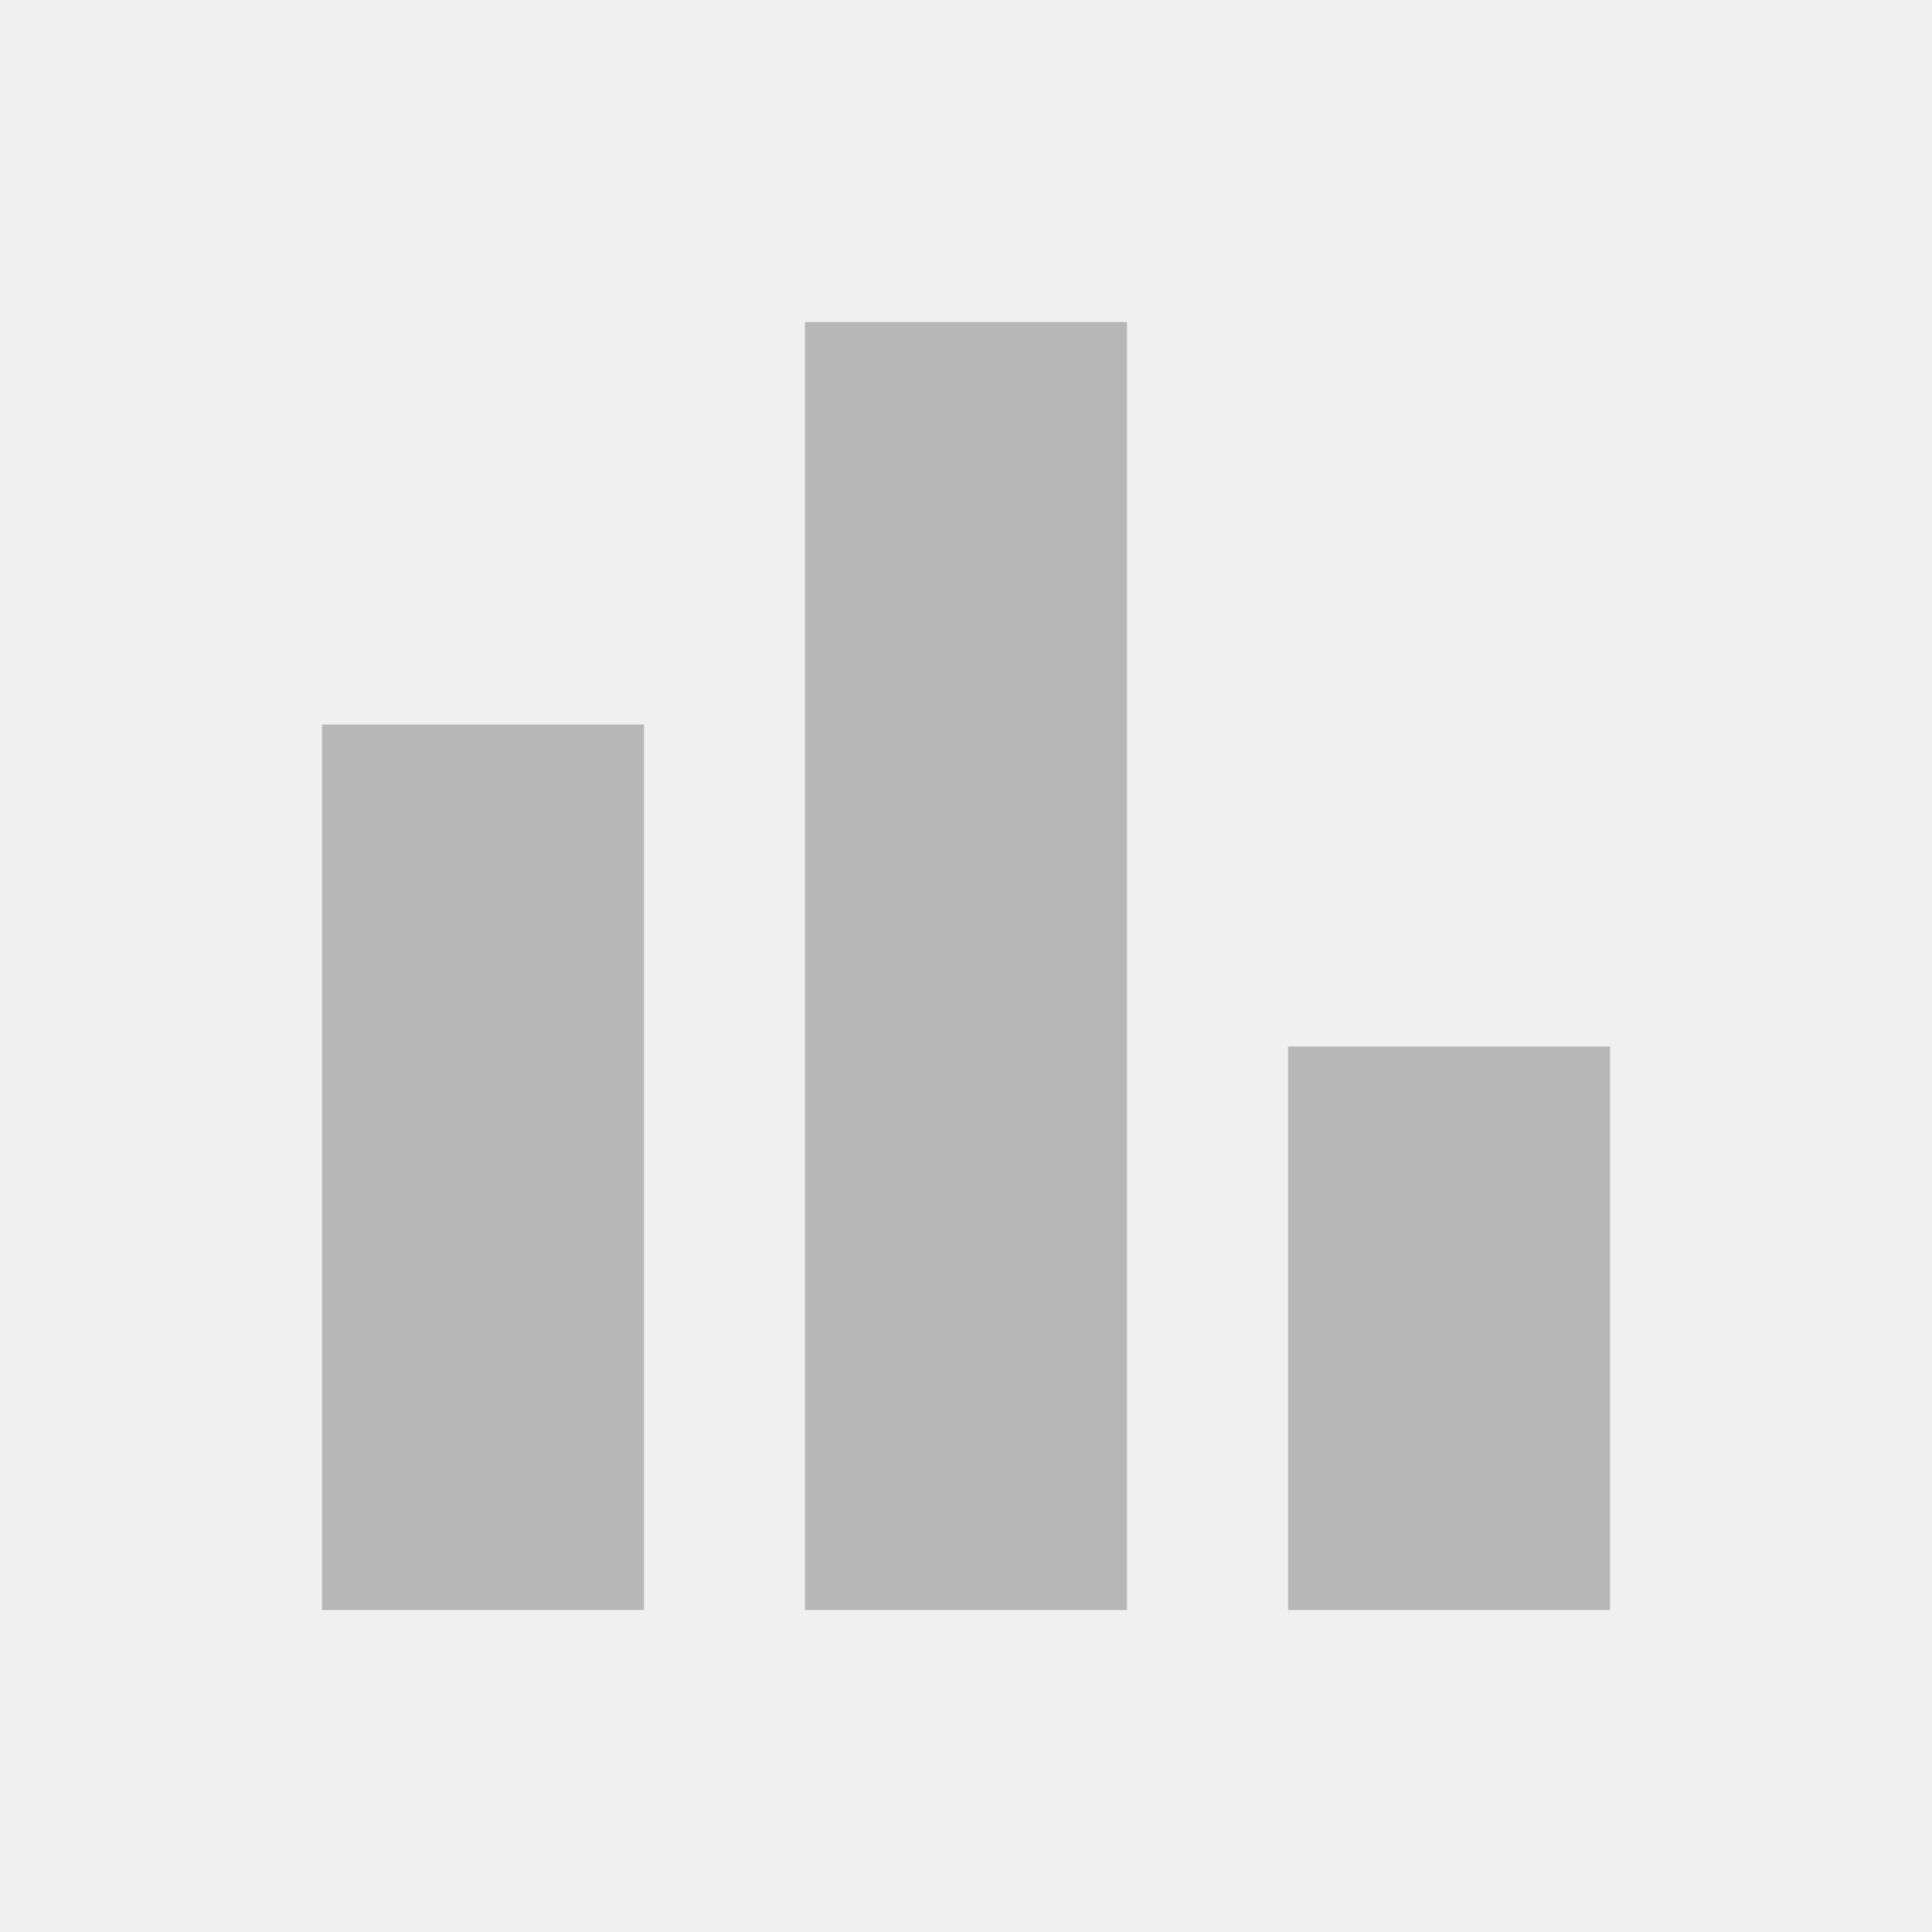
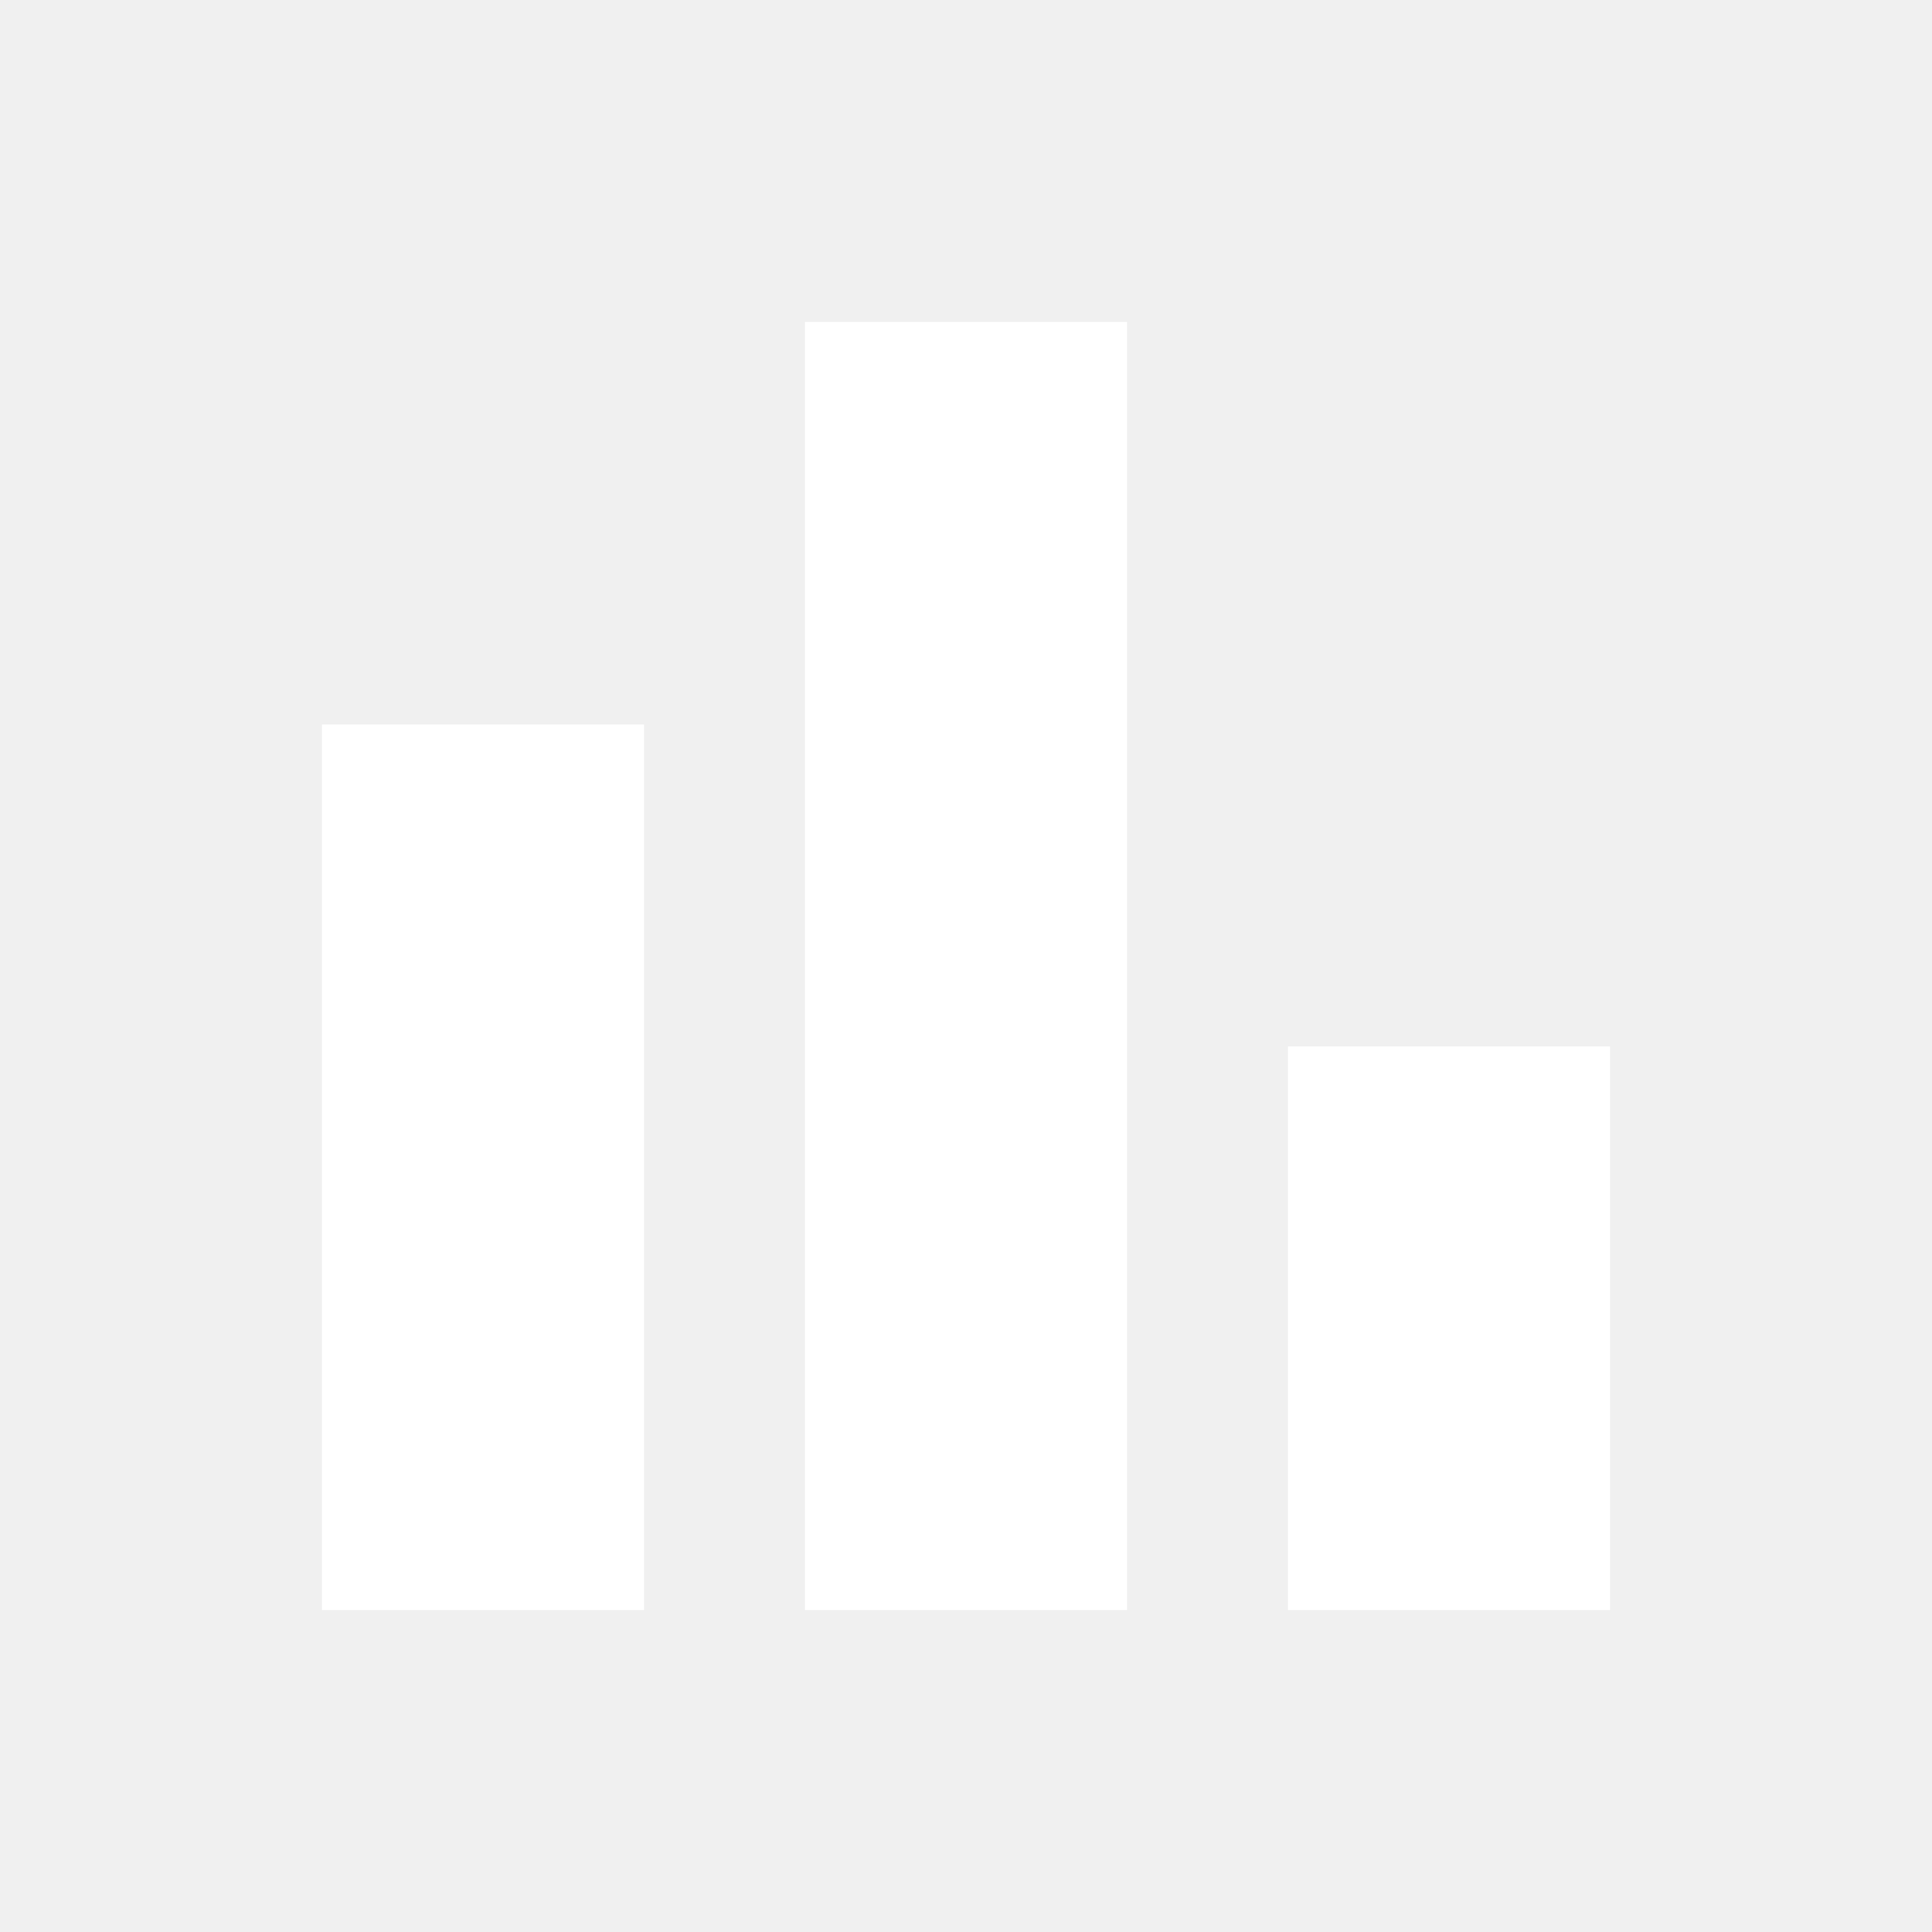
- <svg xmlns="http://www.w3.org/2000/svg" height="24px" viewBox="0 -960 960 960" width="24px" fill="#B7B7B7">
+ <svg xmlns="http://www.w3.org/2000/svg" height="24px" viewBox="0 -960 960 960" width="24px" fill="white">
  <path d="M640-160v-280h160v280H640Zm-240 0v-640h160v640H400Zm-240 0v-440h160v440H160Z" />
</svg>
